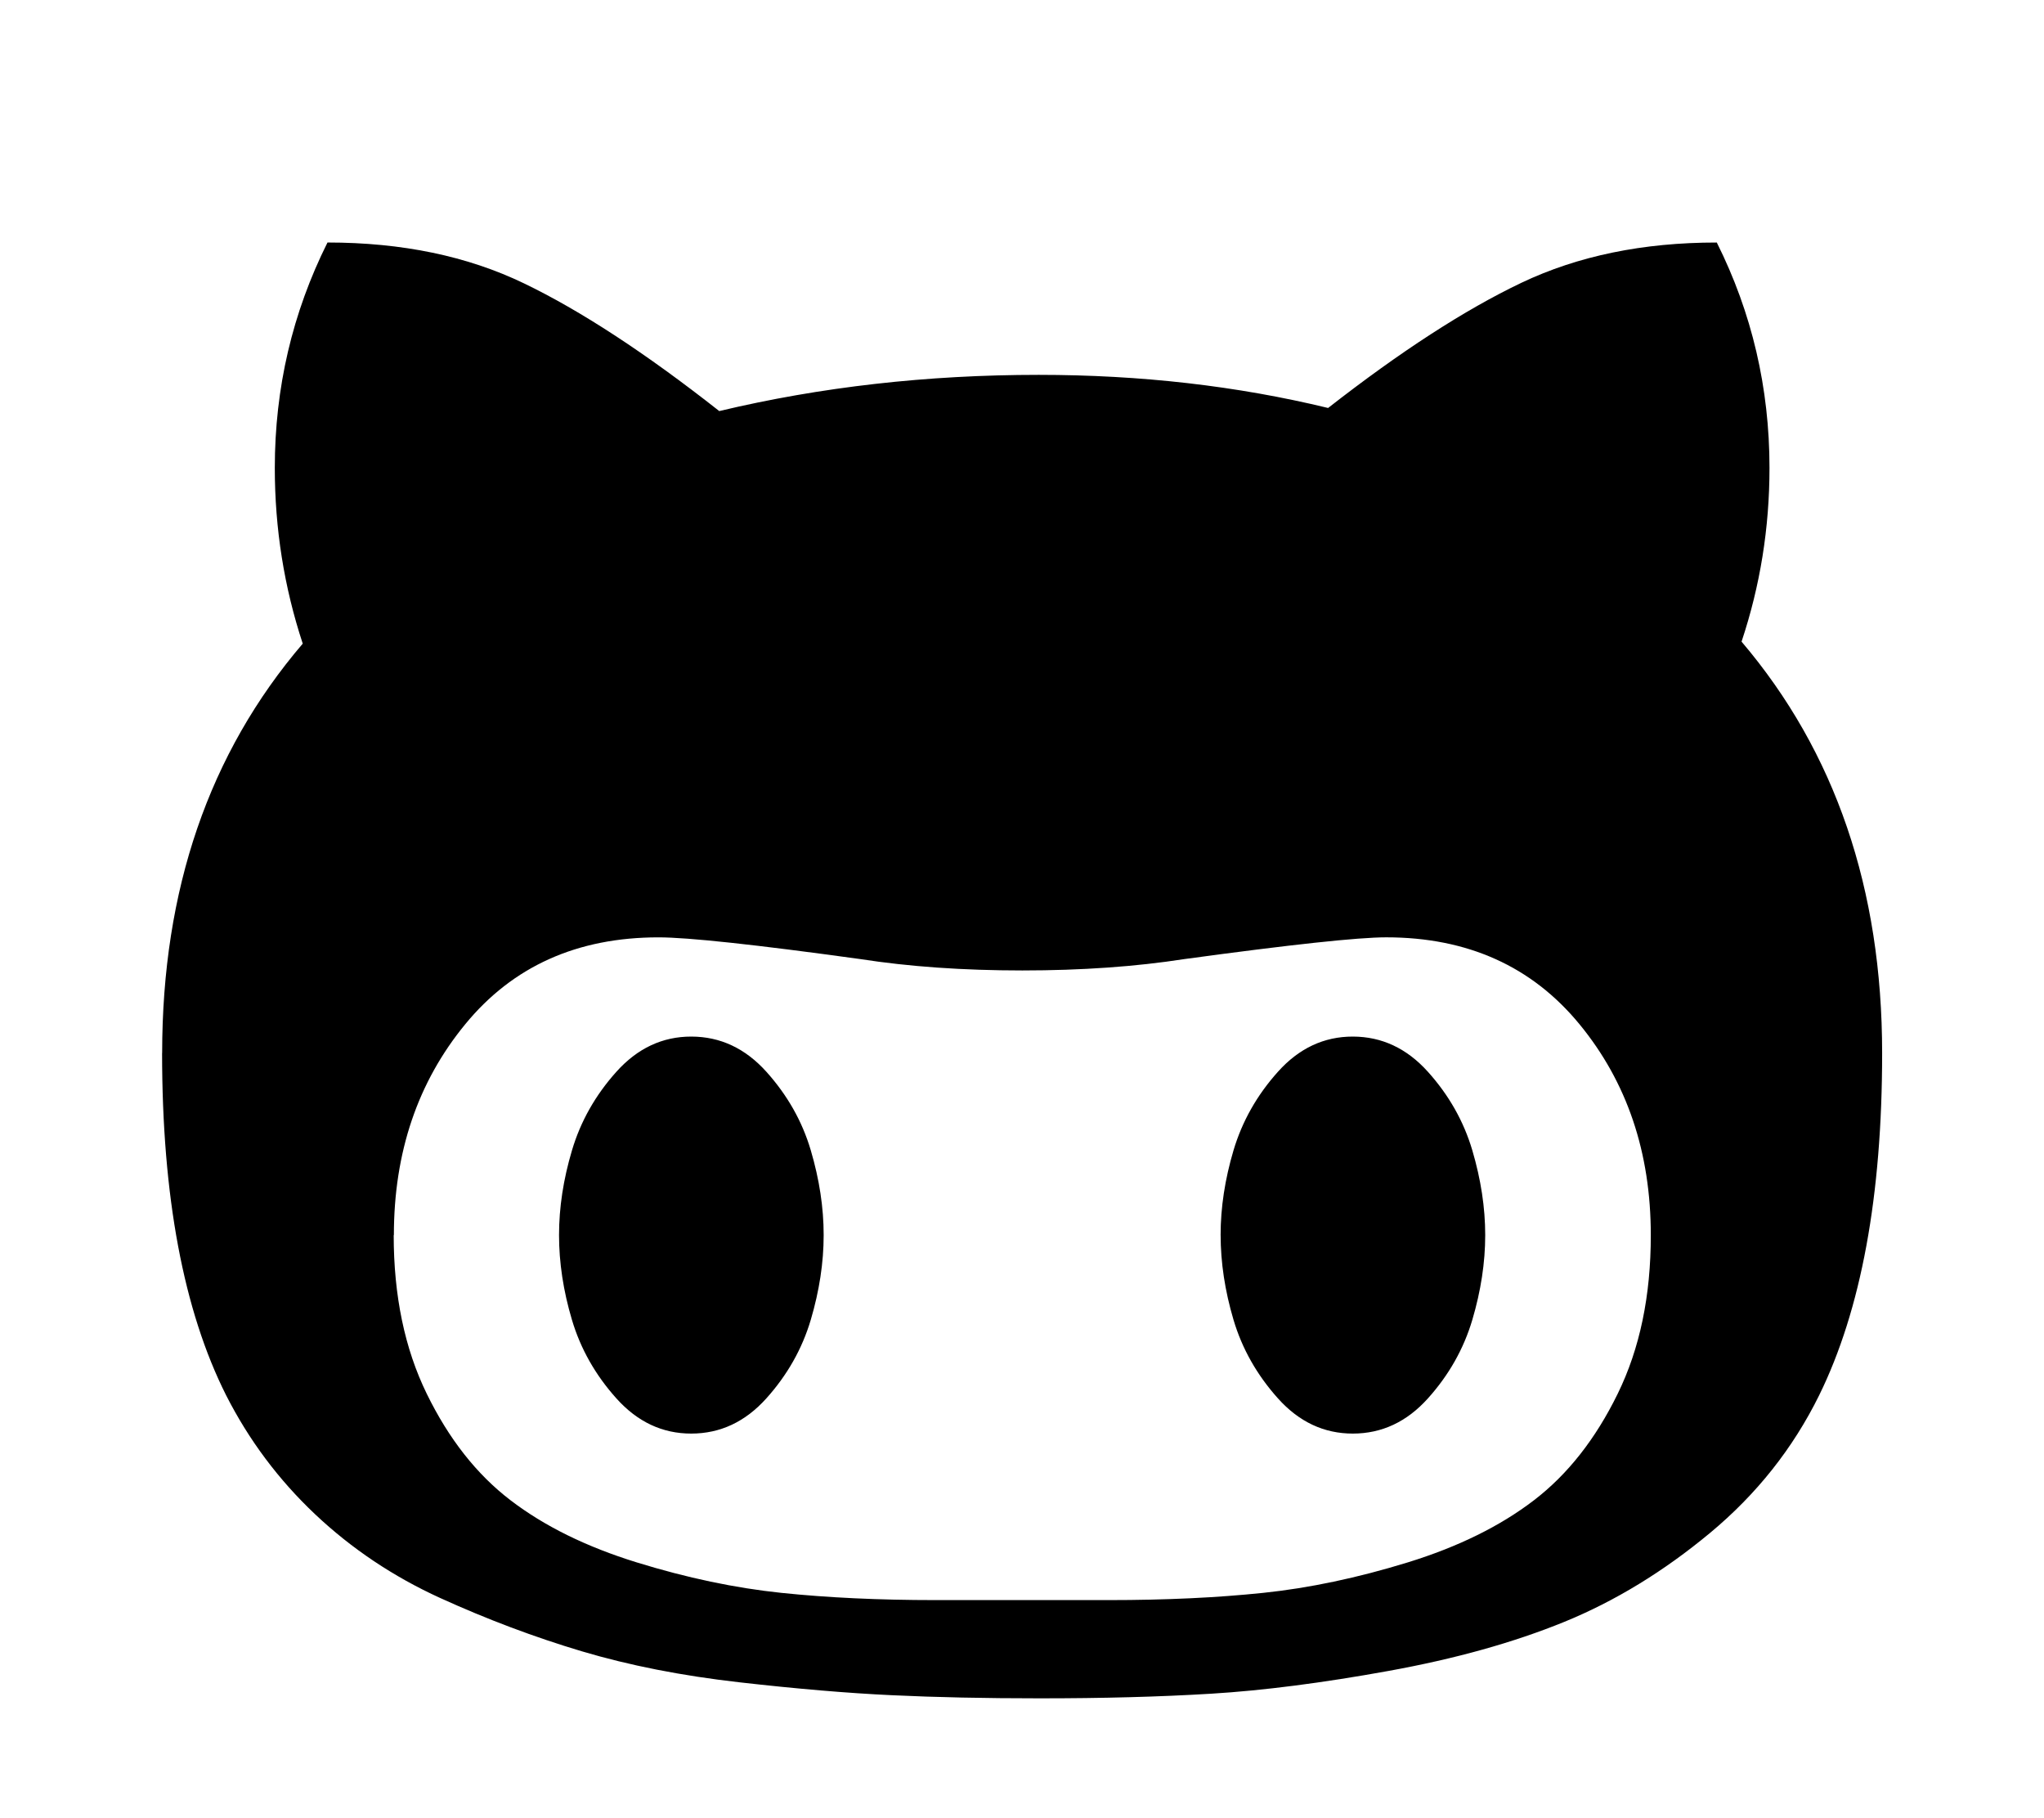
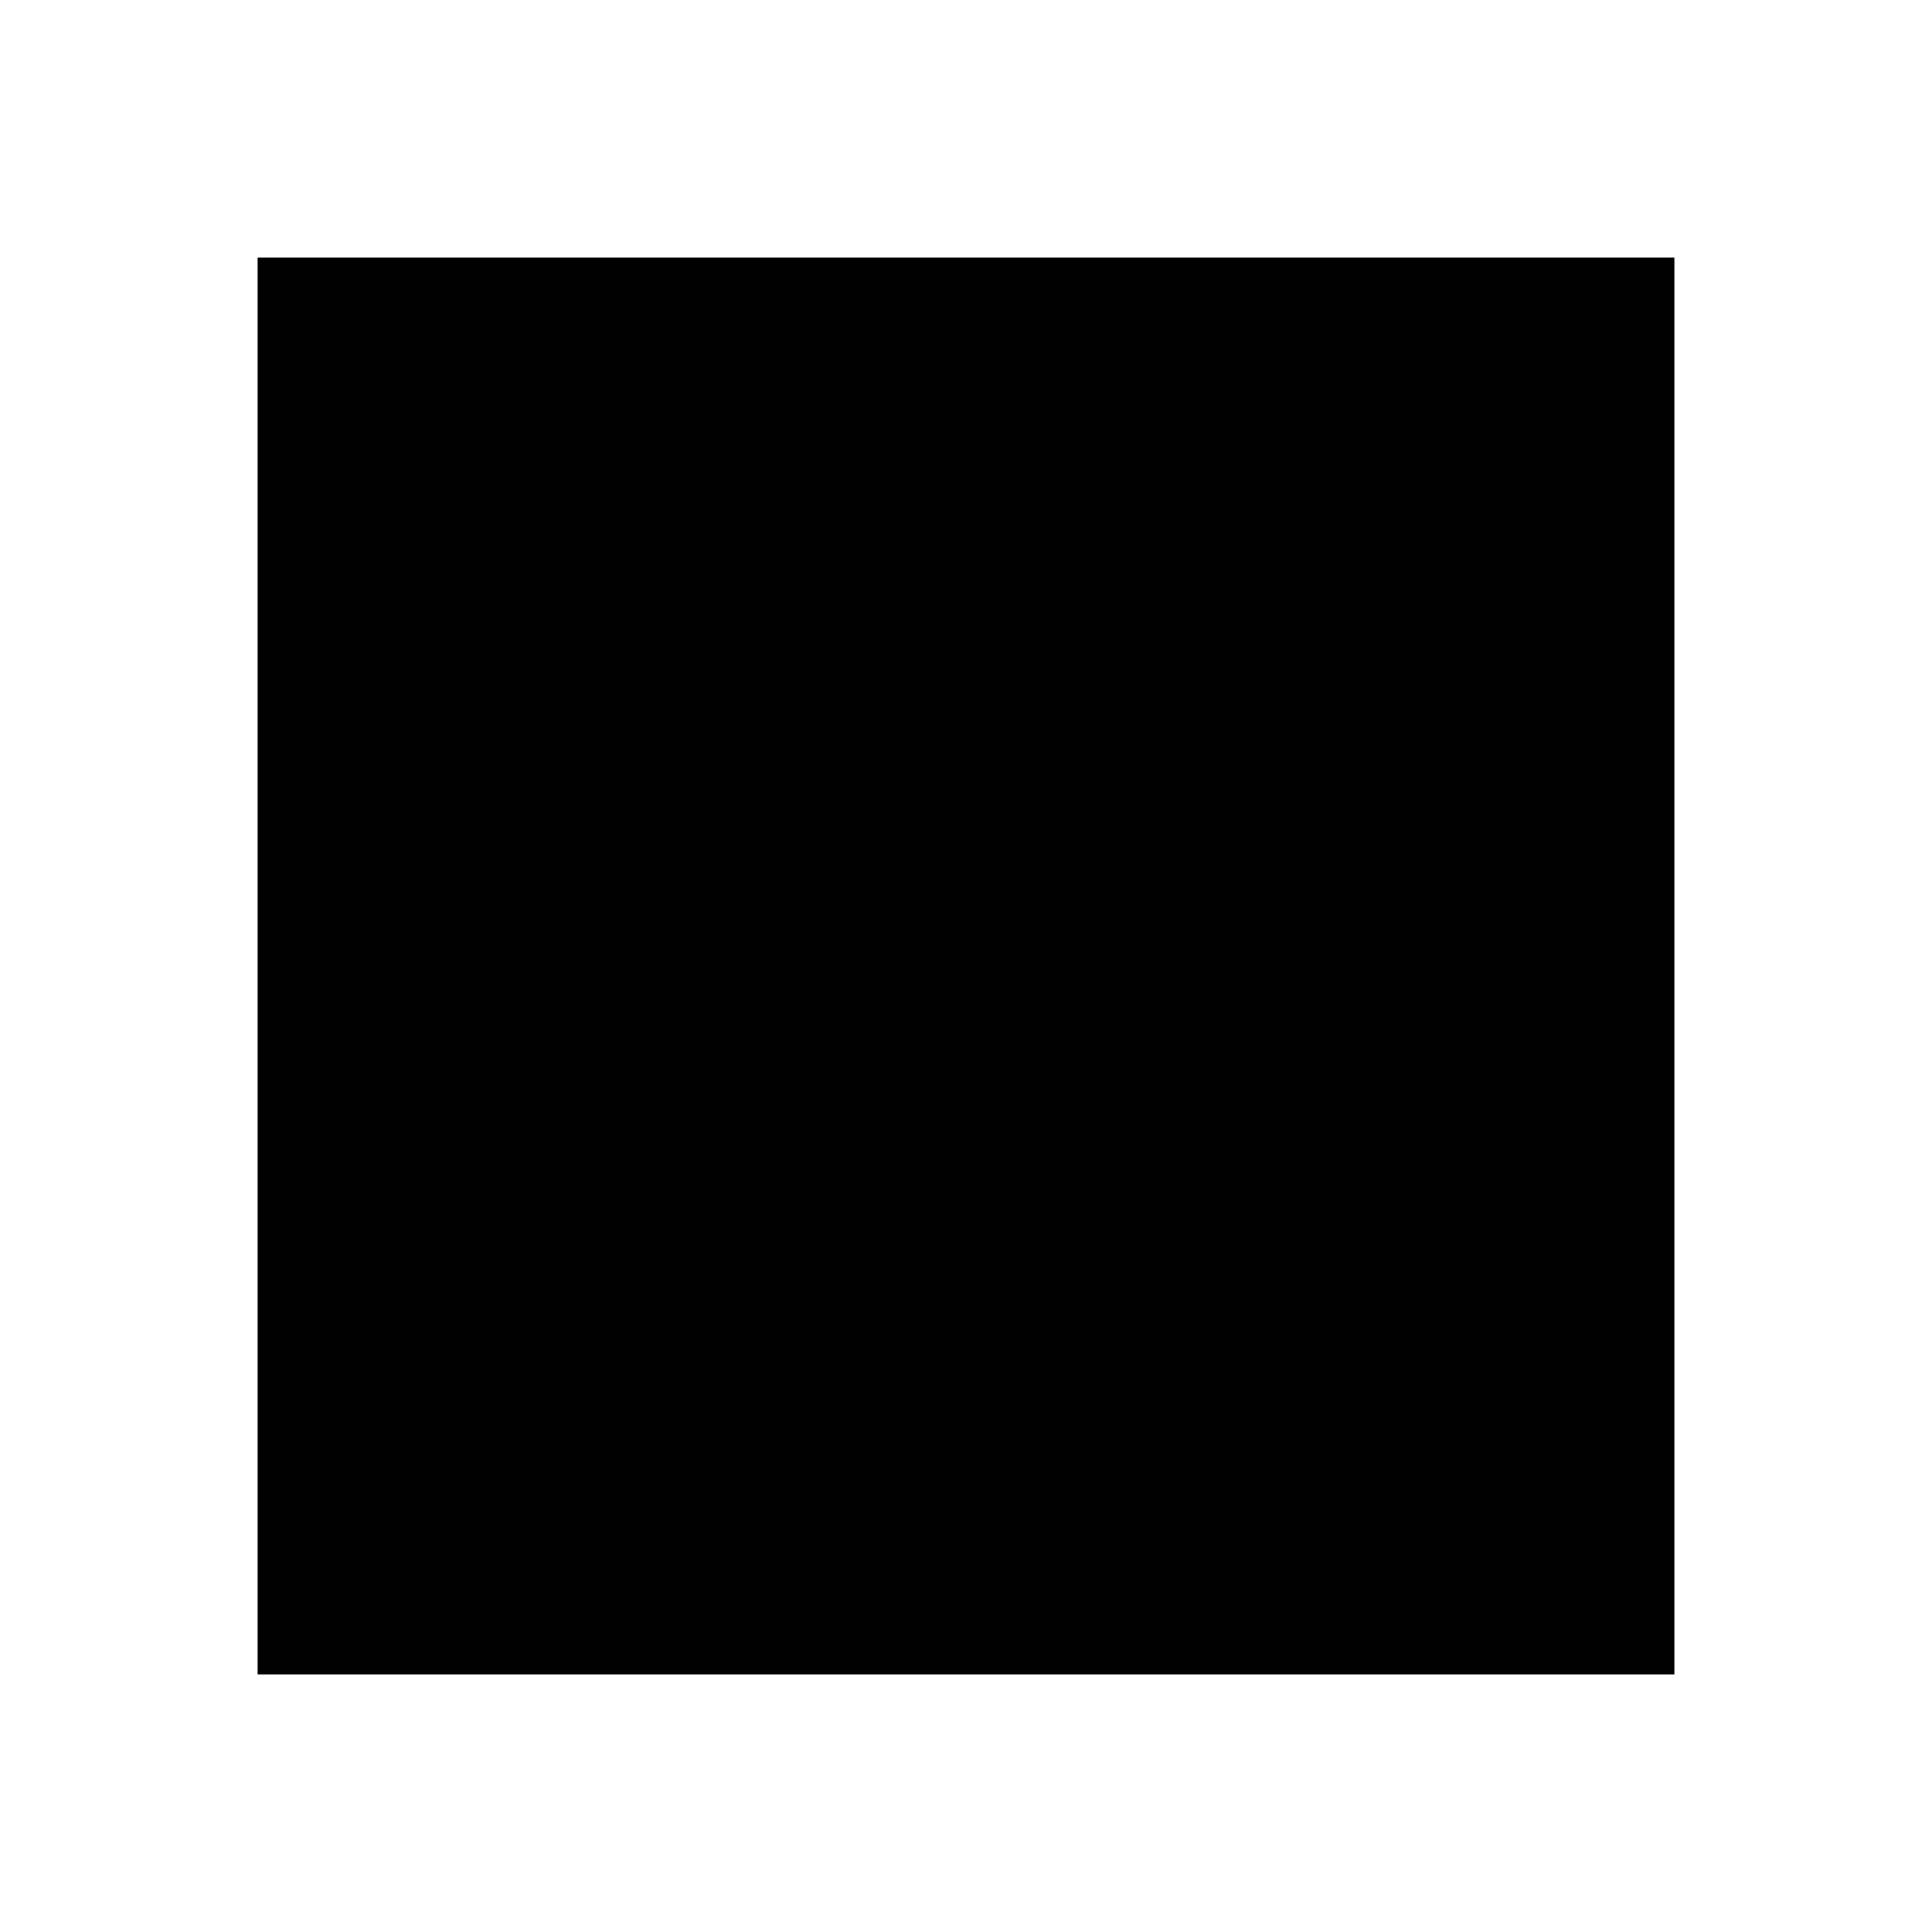
- <svg xmlns="http://www.w3.org/2000/svg" viewBox="0 0 90 80" fill-rule="evenodd" clip-rule="evenodd" stroke-linejoin="round" stroke-miterlimit="1.414">
-   <path d="M7.14 46.358c0-7.19 2.063-13.2 6.19-18.025-.82-2.487-1.23-5.067-1.23-7.736 0-3.52.774-6.828 2.32-9.922 3.277 0 6.16.598 8.65 1.798 2.488 1.197 5.356 3.07 8.6 5.622 4.462-1.063 9.15-1.594 14.065-1.594 4.49 0 8.737.486 12.743 1.458 3.187-2.488 6.024-4.325 8.51-5.51 2.49-1.184 5.358-1.775 8.605-1.773 1.548 3.095 2.32 6.403 2.32 9.922 0 2.64-.41 5.188-1.23 7.647 4.128 4.853 6.19 10.892 6.19 18.115 0 6.28-.924 11.3-2.775 15.064-1.153 2.336-2.754 4.353-4.8 6.053-2.047 1.7-4.186 3.005-6.417 3.916-2.23.91-4.81 1.63-7.737 2.16-2.926.53-5.527.864-7.806 1.003-2.278.138-4.81.206-7.6.204-2.366 0-4.52-.045-6.463-.137-1.942-.09-4.18-.28-6.715-.568-2.535-.288-4.85-.742-6.944-1.366-2.092-.624-4.17-1.407-6.235-2.346-2.063-.94-3.9-2.17-5.508-3.687-1.61-1.52-2.913-3.264-3.916-5.235-1.878-3.733-2.82-8.755-2.82-15.068l.004.004zm10.195 8.01c0 2.67.484 5 1.456 6.986.97 1.987 2.2 3.55 3.688 4.687 1.49 1.14 3.34 2.05 5.553 2.734 2.215.685 4.34 1.13 6.375 1.343 2.035.212 4.295.318 6.78.318h7.648c2.487 0 4.747-.106 6.78-.318 2.034-.212 4.158-.66 6.375-1.343 2.215-.684 4.066-1.595 5.552-2.734 1.485-1.137 2.715-2.7 3.687-4.687.974-1.986 1.46-4.314 1.458-6.984 0-3.643-1.047-6.737-3.14-9.284-2.094-2.547-4.93-3.824-8.51-3.825-1.246 0-4.204.32-8.877.956-2.153.334-4.535.502-7.145.502-2.61 0-4.992-.167-7.145-.502-4.61-.636-7.572-.955-8.875-.955-3.582 0-6.42 1.276-8.51 3.825-2.095 2.55-3.142 5.645-3.142 9.284h-.006zm7.28 0c0-1.213.19-2.457.57-3.73.378-1.274 1.03-2.428 1.956-3.46.927-1.033 2.027-1.55 3.302-1.548 1.274.003 2.373.518 3.3 1.547.926 1.03 1.58 2.183 1.957 3.46.378 1.28.567 2.522.567 3.732 0 1.21-.19 2.452-.568 3.73-.38 1.278-1.032 2.43-1.958 3.46-.926 1.03-2.026 1.545-3.3 1.547-1.275.002-2.374-.515-3.3-1.548-.927-1.033-1.58-2.187-1.958-3.46-.38-1.274-.568-2.518-.568-3.732zm29.13 0c0-1.213.19-2.457.568-3.73.38-1.274 1.03-2.428 1.957-3.46.926-1.033 2.026-1.55 3.3-1.548 1.273.003 2.374.518 3.3 1.547.927 1.03 1.58 2.183 1.958 3.46.378 1.28.568 2.522.568 3.732 0 1.21-.19 2.452-.568 3.73-.38 1.278-1.03 2.43-1.957 3.46-.925 1.03-2.026 1.545-3.3 1.547-1.273.002-2.374-.515-3.3-1.548-.926-1.033-1.58-2.187-1.958-3.46-.378-1.274-.567-2.518-.567-3.732z" fill-rule="nonzero" />
+ <svg width="100%" height="100%" viewBox="0 0 150 150" class="social">
+   <rect x="20" y="20" width="110" height="110" />
+   <g transform="matrix(0.583023,0,0,0.583023,45.8404,50.3265)">
+     <path d="M0.004,47.128C0.004,37.631 2.729,29.695 8.179,23.322C7.096,20.037 6.554,16.63 6.554,13.104C6.555,8.454 7.577,4.086 9.62,0C13.948,0 17.755,0.79 21.043,2.374C24.33,3.956 28.118,6.43 32.403,9.8C38.295,8.396 44.487,7.695 50.978,7.695C56.908,7.695 62.518,8.335 67.808,9.619C72.018,6.333 75.765,3.907 79.05,2.343C82.337,0.778 86.124,-0.003 90.413,0C92.457,4.088 93.479,8.456 93.479,13.104C93.479,16.59 92.937,19.956 91.854,23.204C97.304,29.614 100.029,37.59 100.029,47.129C100.029,55.423 98.807,62.055 96.363,67.026C94.84,70.111 92.726,72.776 90.023,75.02C87.32,77.265 84.495,78.99 81.548,80.192C78.6,81.395 75.194,82.346 71.328,83.047C67.464,83.747 64.028,84.187 61.018,84.37C58.01,84.552 54.665,84.642 50.982,84.64C47.856,84.64 45.01,84.58 42.445,84.458C39.88,84.338 36.925,84.088 33.577,83.708C30.229,83.328 27.173,82.728 24.407,81.904C21.643,81.081 18.897,80.048 16.171,78.807C13.445,77.566 11.021,75.942 8.896,73.937C6.771,71.93 5.048,69.627 3.724,67.023C1.243,62.093 0,55.46 0,47.123L0.004,47.128ZM13.469,57.708C13.469,61.235 14.109,64.31 15.392,66.934C16.674,69.558 18.298,71.621 20.262,73.124C22.228,74.627 24.672,75.83 27.596,76.734C30.52,77.638 33.326,78.227 36.014,78.507C38.702,78.787 41.687,78.927 44.97,78.927L55.07,78.927C58.355,78.927 61.34,78.787 64.026,78.507C66.711,78.227 69.516,77.637 72.444,76.733C75.37,75.83 77.814,74.627 79.777,73.123C81.739,71.621 83.363,69.558 84.647,66.933C85.933,64.31 86.574,61.235 86.572,57.708C86.572,52.898 85.19,48.812 82.425,45.448C79.66,42.084 75.913,40.398 71.185,40.396C69.54,40.396 65.633,40.816 59.462,41.658C56.618,42.098 53.472,42.32 50.025,42.32C46.578,42.32 43.432,42.1 40.588,41.658C34.498,40.818 30.588,40.396 28.866,40.396C24.136,40.396 20.389,42.08 17.626,45.446C14.86,48.816 13.478,52.902 13.478,57.708L13.468,57.708L13.469,57.708ZM23.086,57.708C23.086,56.105 23.336,54.462 23.836,52.78C24.336,51.098 25.198,49.574 26.421,48.21C27.644,46.846 29.097,46.165 30.781,46.167C32.463,46.17 33.915,46.851 35.139,48.21C36.362,49.57 37.224,51.093 37.724,52.78C38.224,54.468 38.474,56.11 38.474,57.708C38.474,59.306 38.224,60.948 37.724,62.636C37.224,64.324 36.362,65.846 35.139,67.206C33.916,68.566 32.463,69.246 30.779,69.249C29.097,69.251 27.645,68.569 26.421,67.205C25.198,65.841 24.336,64.317 23.836,62.635C23.336,60.953 23.086,59.31 23.086,57.707L23.086,57.708ZM61.558,57.708C61.558,56.105 61.808,54.462 62.308,52.78C62.808,51.098 63.668,49.574 64.892,48.21C66.115,46.846 67.568,46.165 69.252,46.167C70.932,46.17 72.386,46.851 73.61,48.21C74.833,49.57 75.695,51.093 76.195,52.78C76.695,54.468 76.945,56.11 76.945,57.708C76.945,59.306 76.695,60.948 76.195,62.636C75.695,64.324 74.833,65.846 73.61,67.206C72.387,68.566 70.934,69.246 69.25,69.249C67.57,69.251 66.116,68.569 64.892,67.205C63.669,65.841 62.807,64.317 62.307,62.635C61.807,60.953 61.557,59.31 61.557,57.707L61.558,57.708Z" />
+   </g>
</svg>
